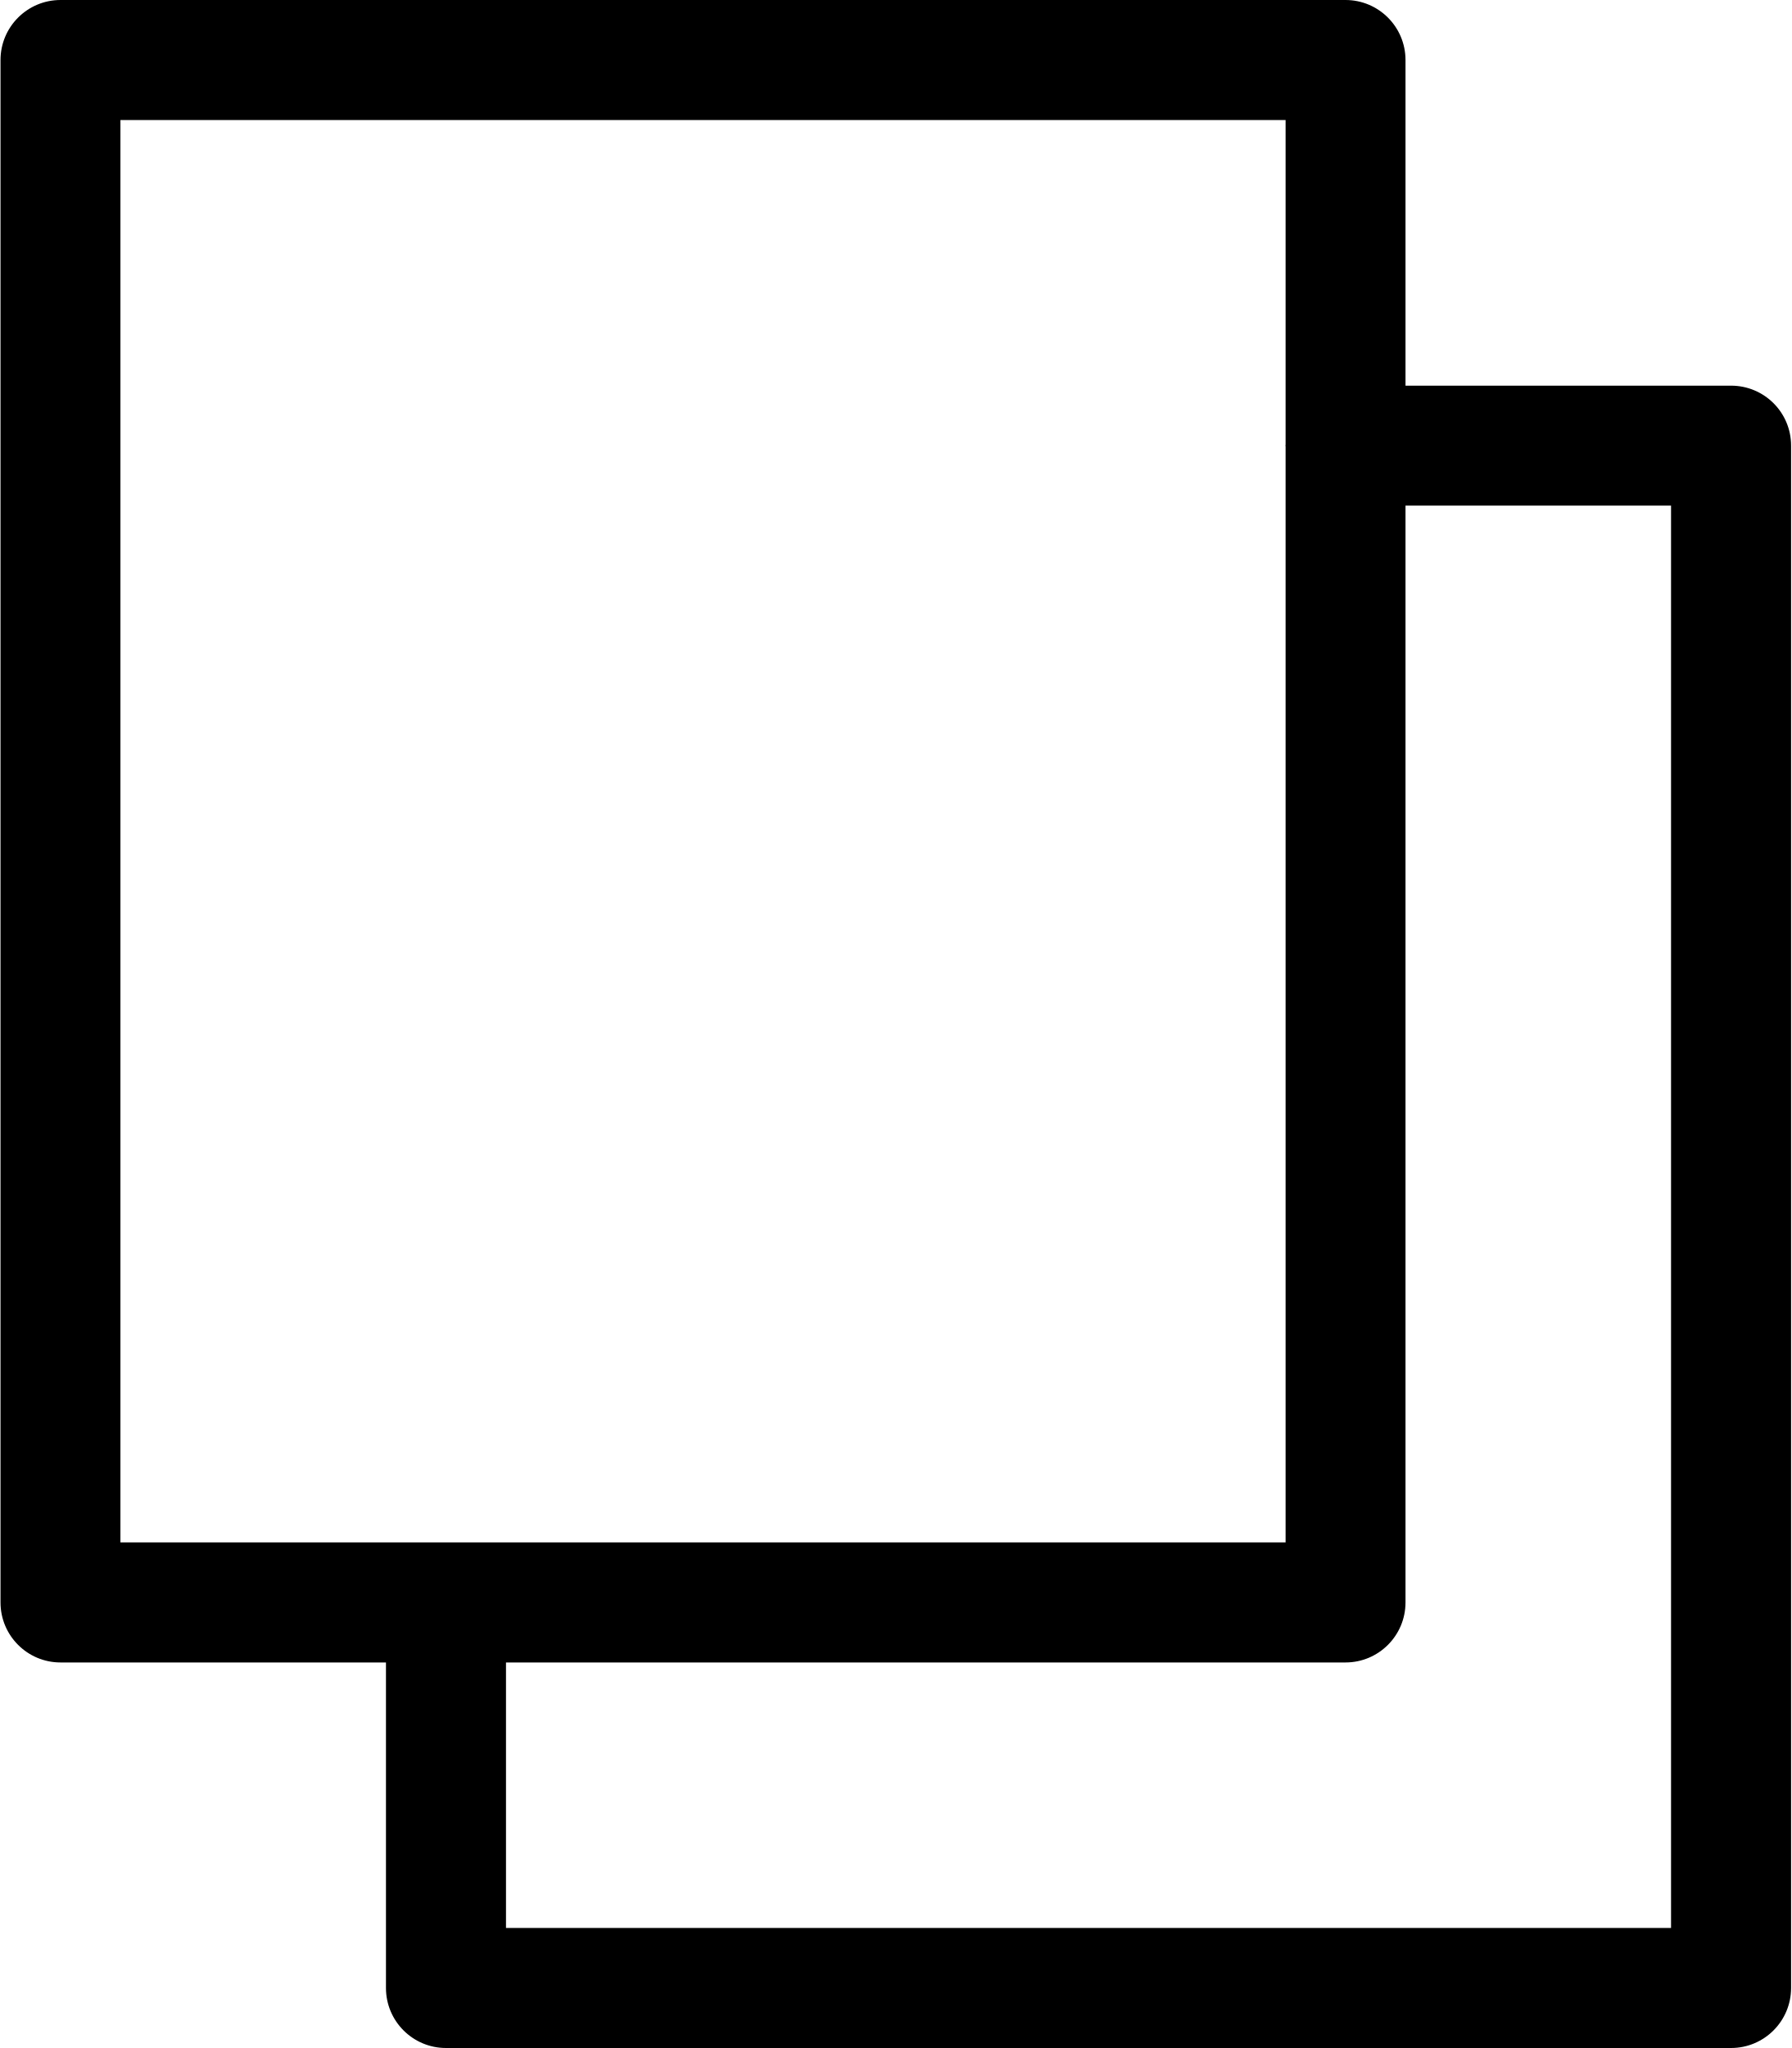
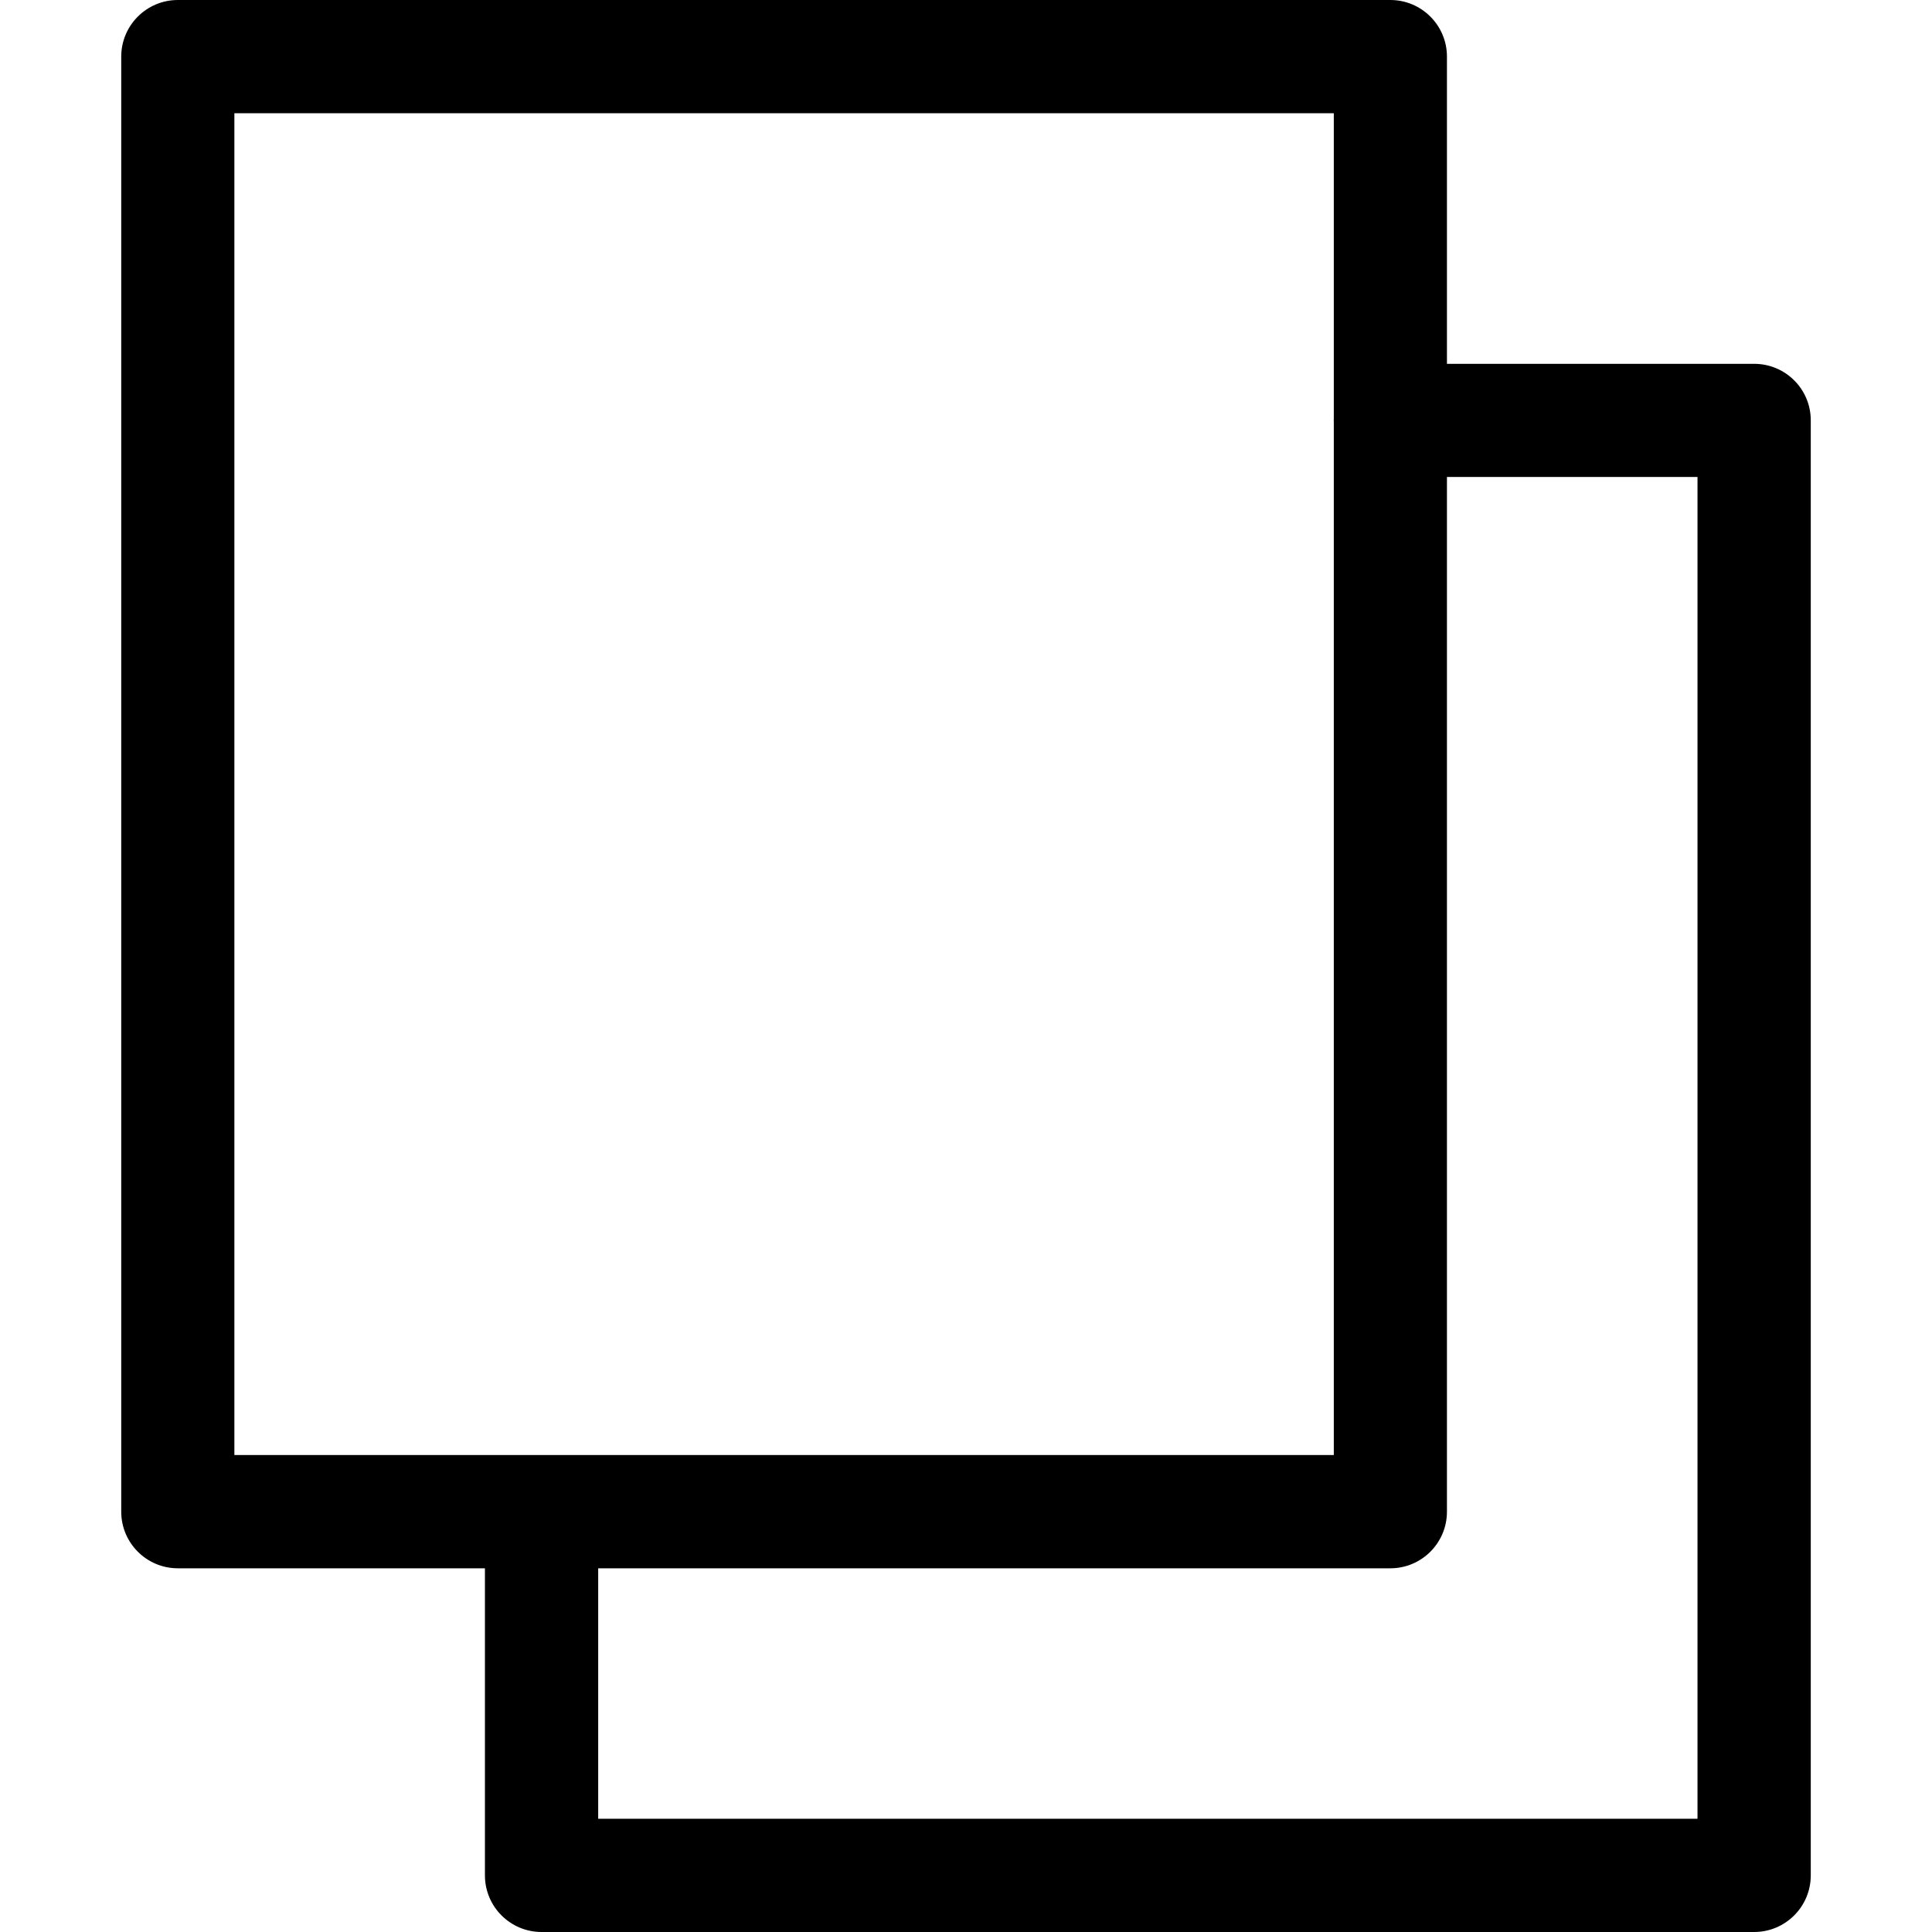
- <svg xmlns="http://www.w3.org/2000/svg" width="14" height="16" viewBox="0 0 14 16" fill="none">
-   <path d="M13.527 3.013H10.983V0.469C10.983 0.21 10.773 0 10.514 0H0.473C0.214 0 0.004 0.21 0.004 0.469V12.519C0.004 12.778 0.214 12.988 0.473 12.988H3.016V15.531C3.016 15.79 3.226 16 3.485 16H13.527C13.786 16 13.996 15.79 13.996 15.531V3.481C13.996 3.222 13.786 3.013 13.527 3.013ZM0.941 12.05V0.938H10.046V3.473C10.046 3.476 10.045 3.479 10.045 3.481C10.045 3.484 10.046 3.486 10.046 3.489V12.05H0.941ZM13.058 15.062H3.954V12.988H10.514C10.773 12.988 10.983 12.778 10.983 12.519V3.95H13.058V15.062Z" fill="black" />
+ <svg xmlns="http://www.w3.org/2000/svg" width="16" height="16" viewBox="0 0 16 16" fill="none">
+   <path d="M14.527 3.013H11.983V0.469C11.983 0.21 11.773 0 11.514 0H1.473C1.214 0 1.004 0.21 1.004 0.469V12.519C1.004 12.778 1.214 12.988 1.473 12.988H4.016V15.531C4.016 15.79 4.226 16 4.485 16H14.527C14.786 16 14.996 15.79 14.996 15.531V3.481C14.996 3.222 14.786 3.013 14.527 3.013ZM1.941 12.05V0.938H11.046V3.473C11.046 3.476 11.045 3.479 11.045 3.481C11.045 3.484 11.046 3.486 11.046 3.489V12.05H1.941ZM14.058 15.062H4.954V12.988H11.514C11.773 12.988 11.983 12.778 11.983 12.519V3.95H14.058V15.062Z" fill="black" />
</svg>
